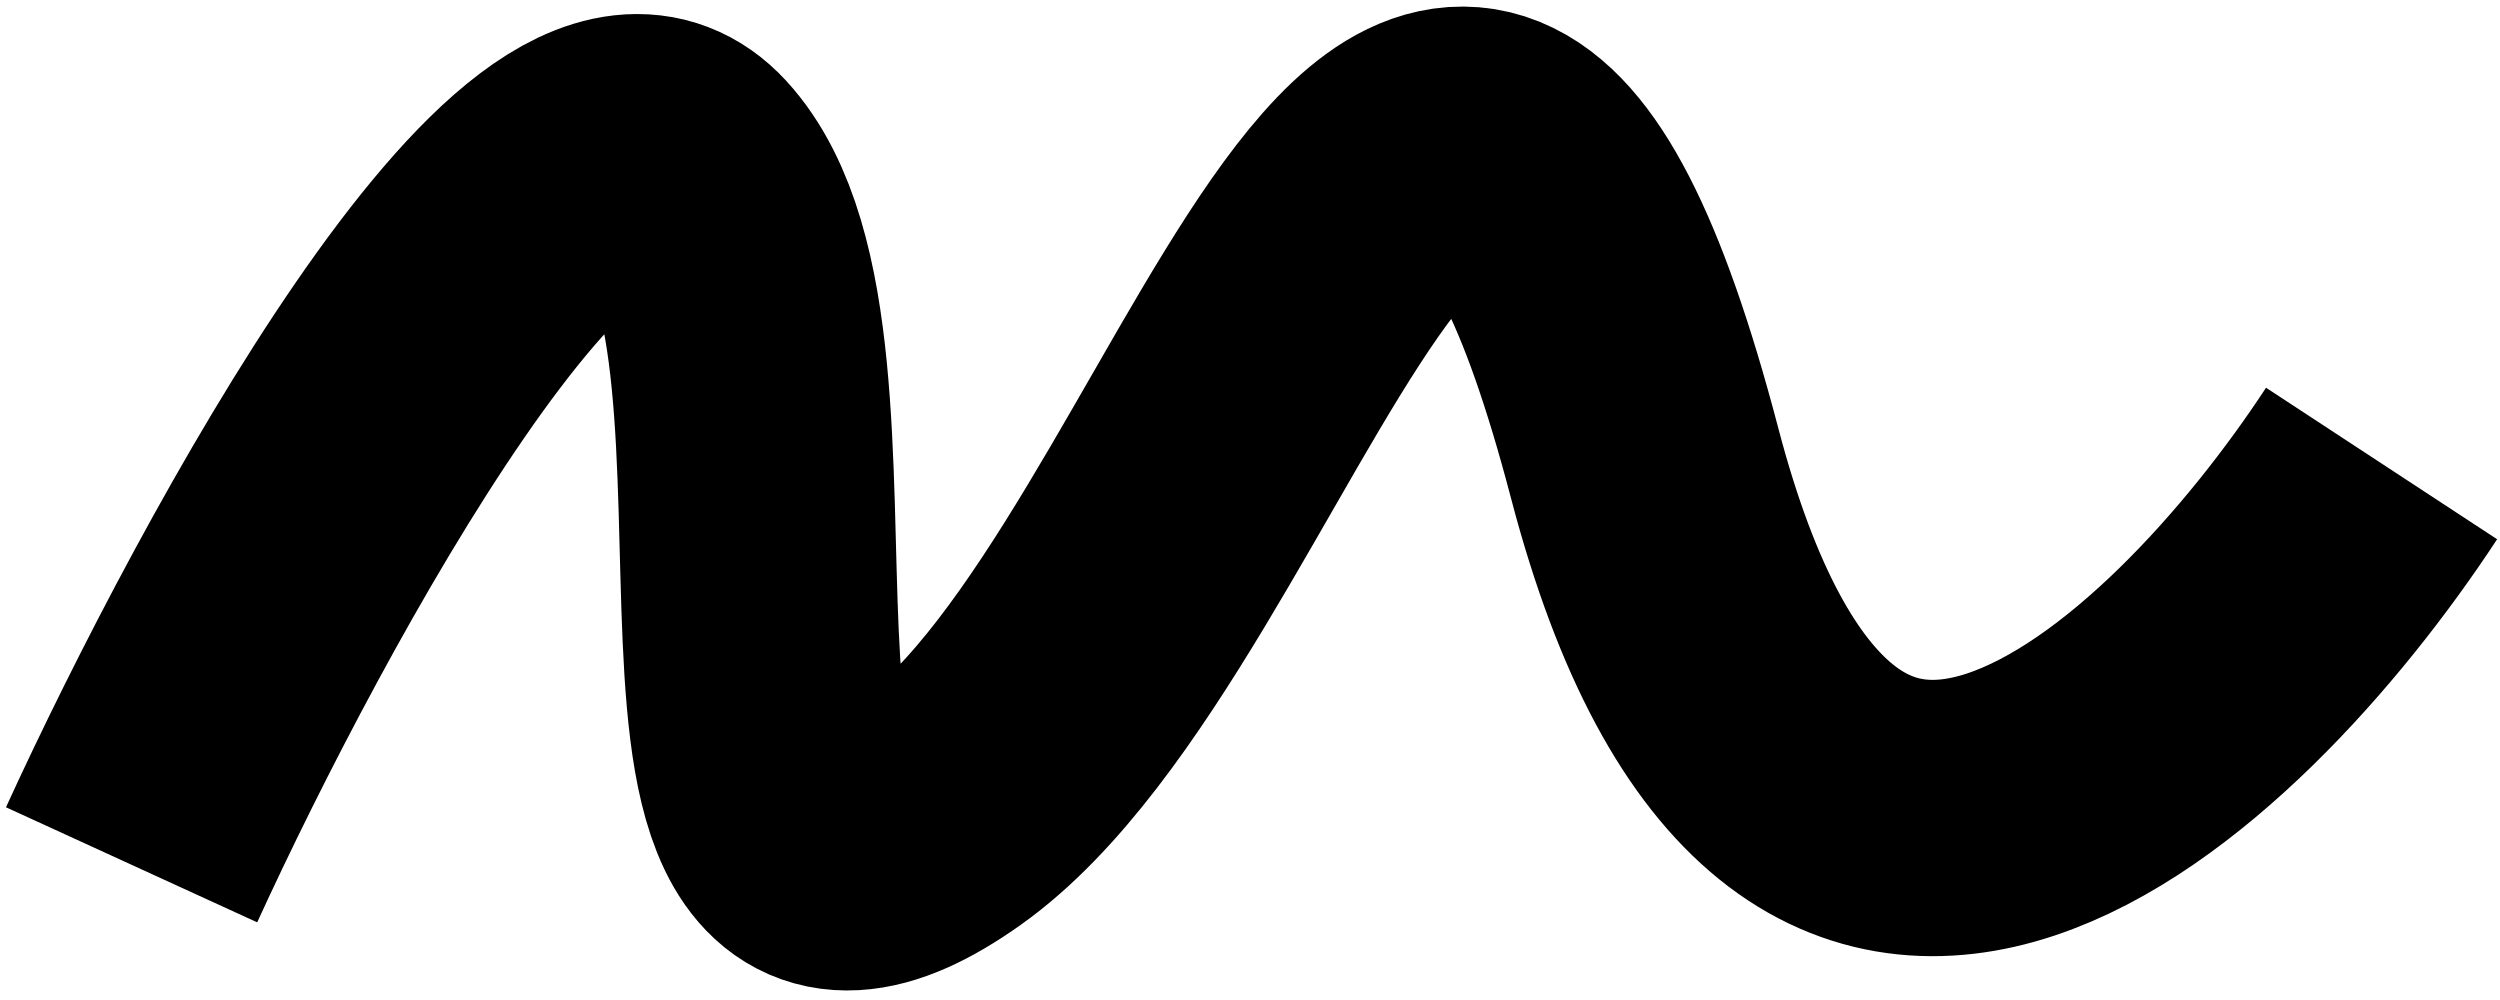
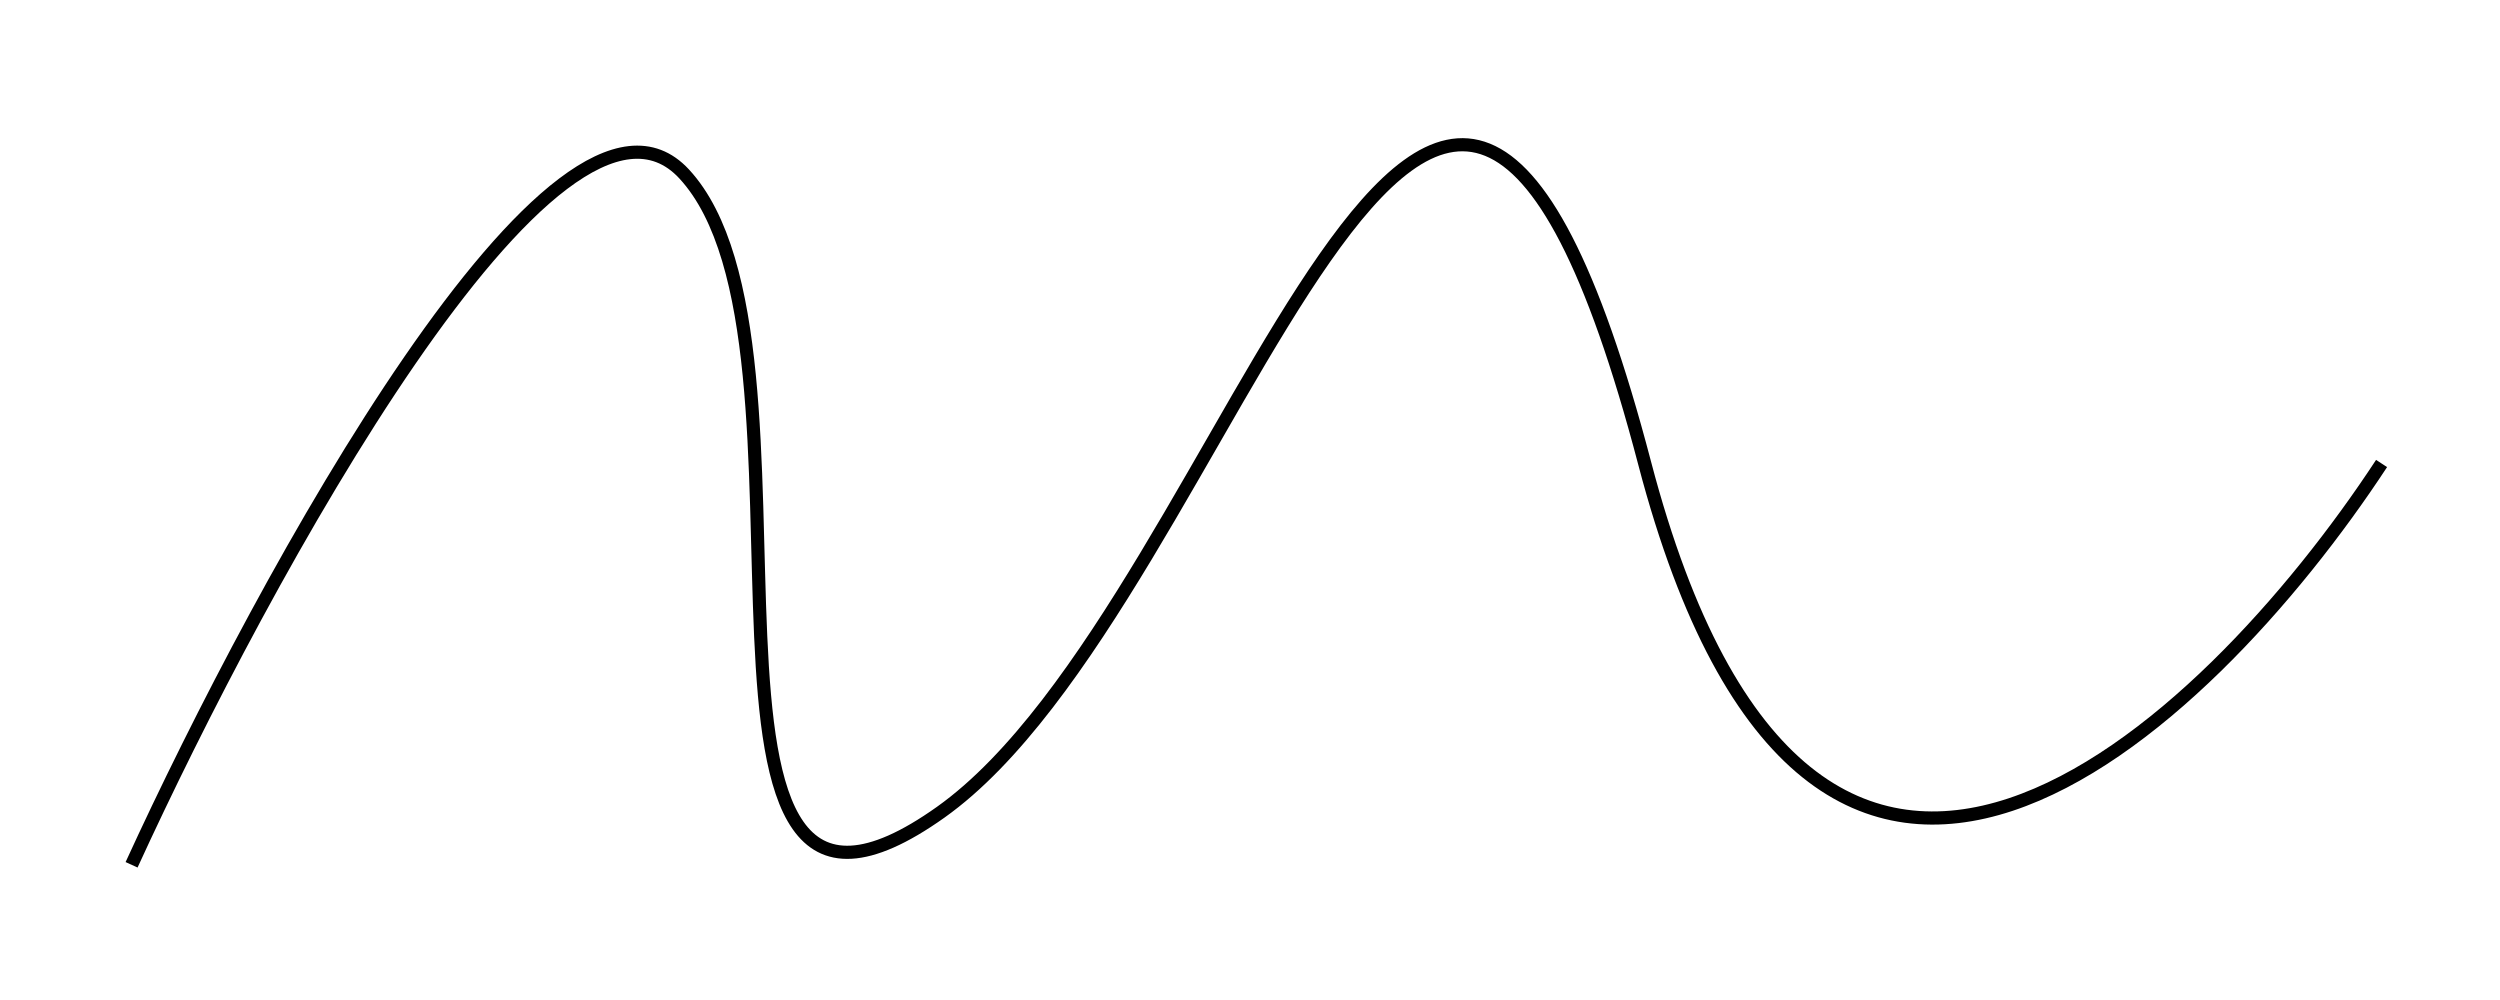
<svg xmlns="http://www.w3.org/2000/svg" width="190" height="76" viewBox="0 0 190 76" fill="none">
-   <path d="M10 65.725C20 43.892 42.4 2.825 52 13.225C64 26.225 49 77.725 71.5 61.725C94 45.725 109 -25.775 125 35.225C137.8 84.025 167.667 55.559 181 35.225" stroke="black" stroke-width="21" />
+   <path d="M10 65.725C20 43.892 42.4 2.825 52 13.225C64 26.225 49 77.725 71.5 61.725C94 45.725 109 -25.775 125 35.225C137.8 84.025 167.667 55.559 181 35.225" stroke="black" strokeWidth="21" />
</svg>
